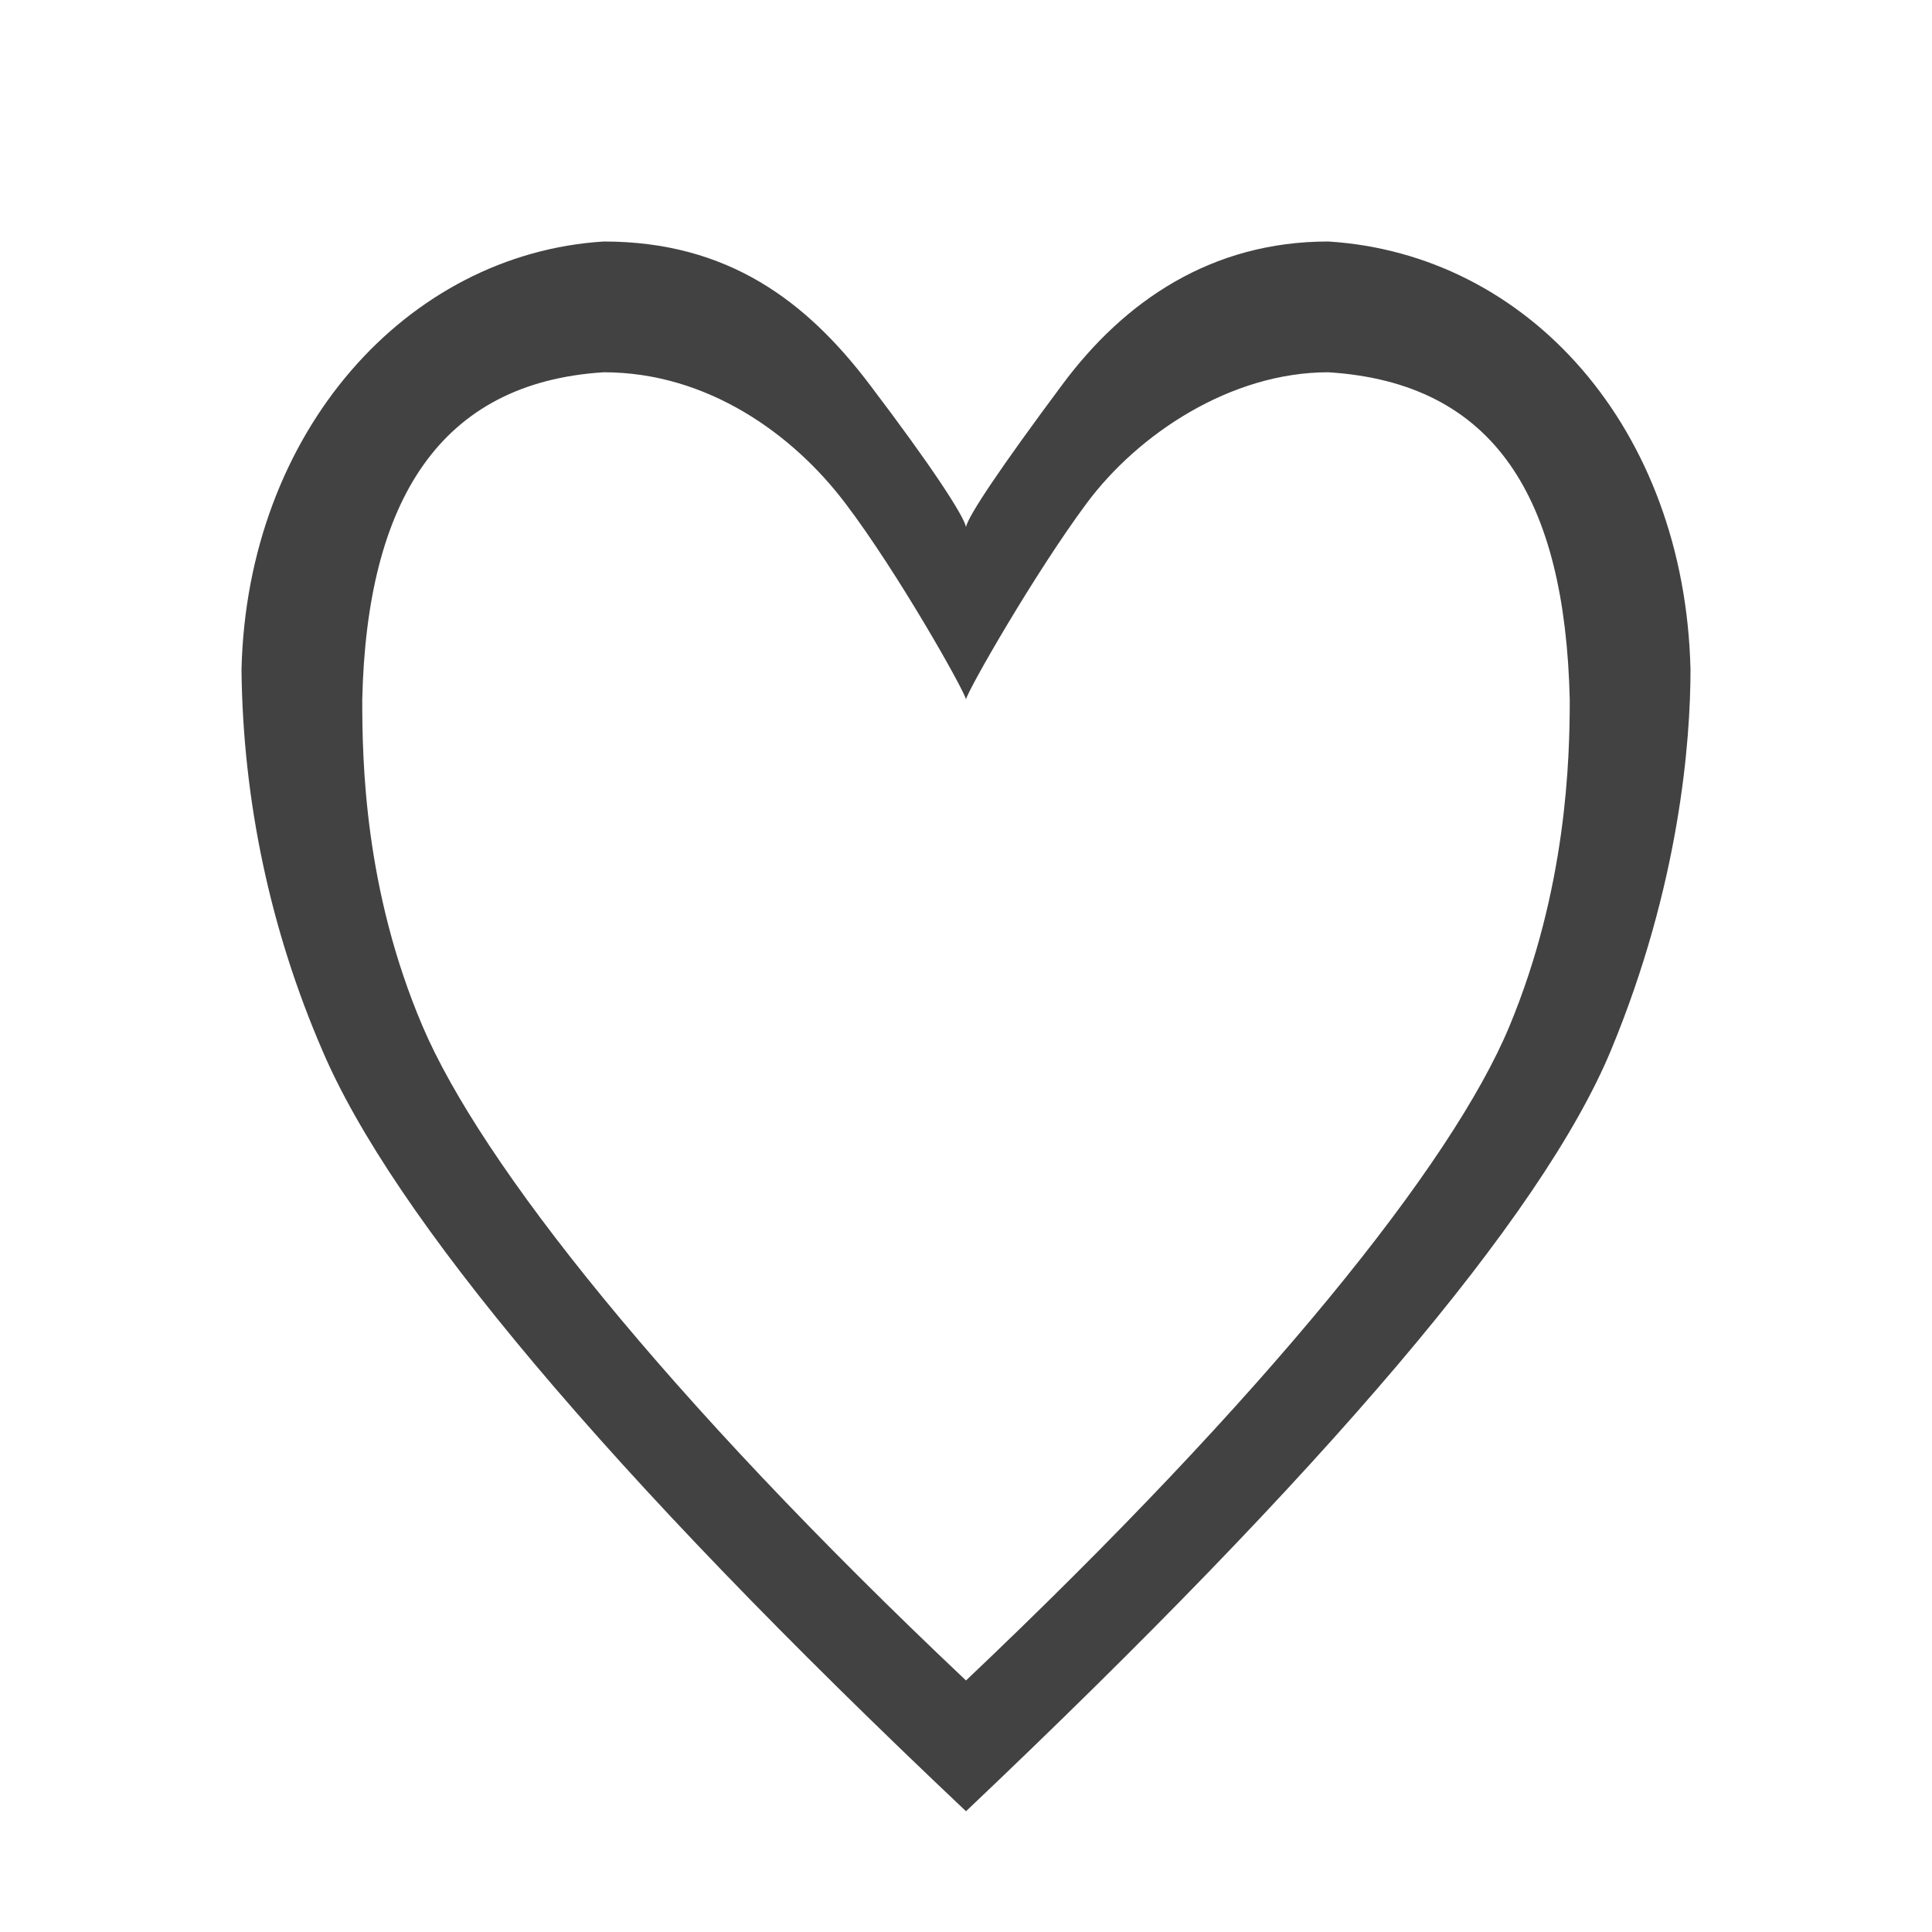
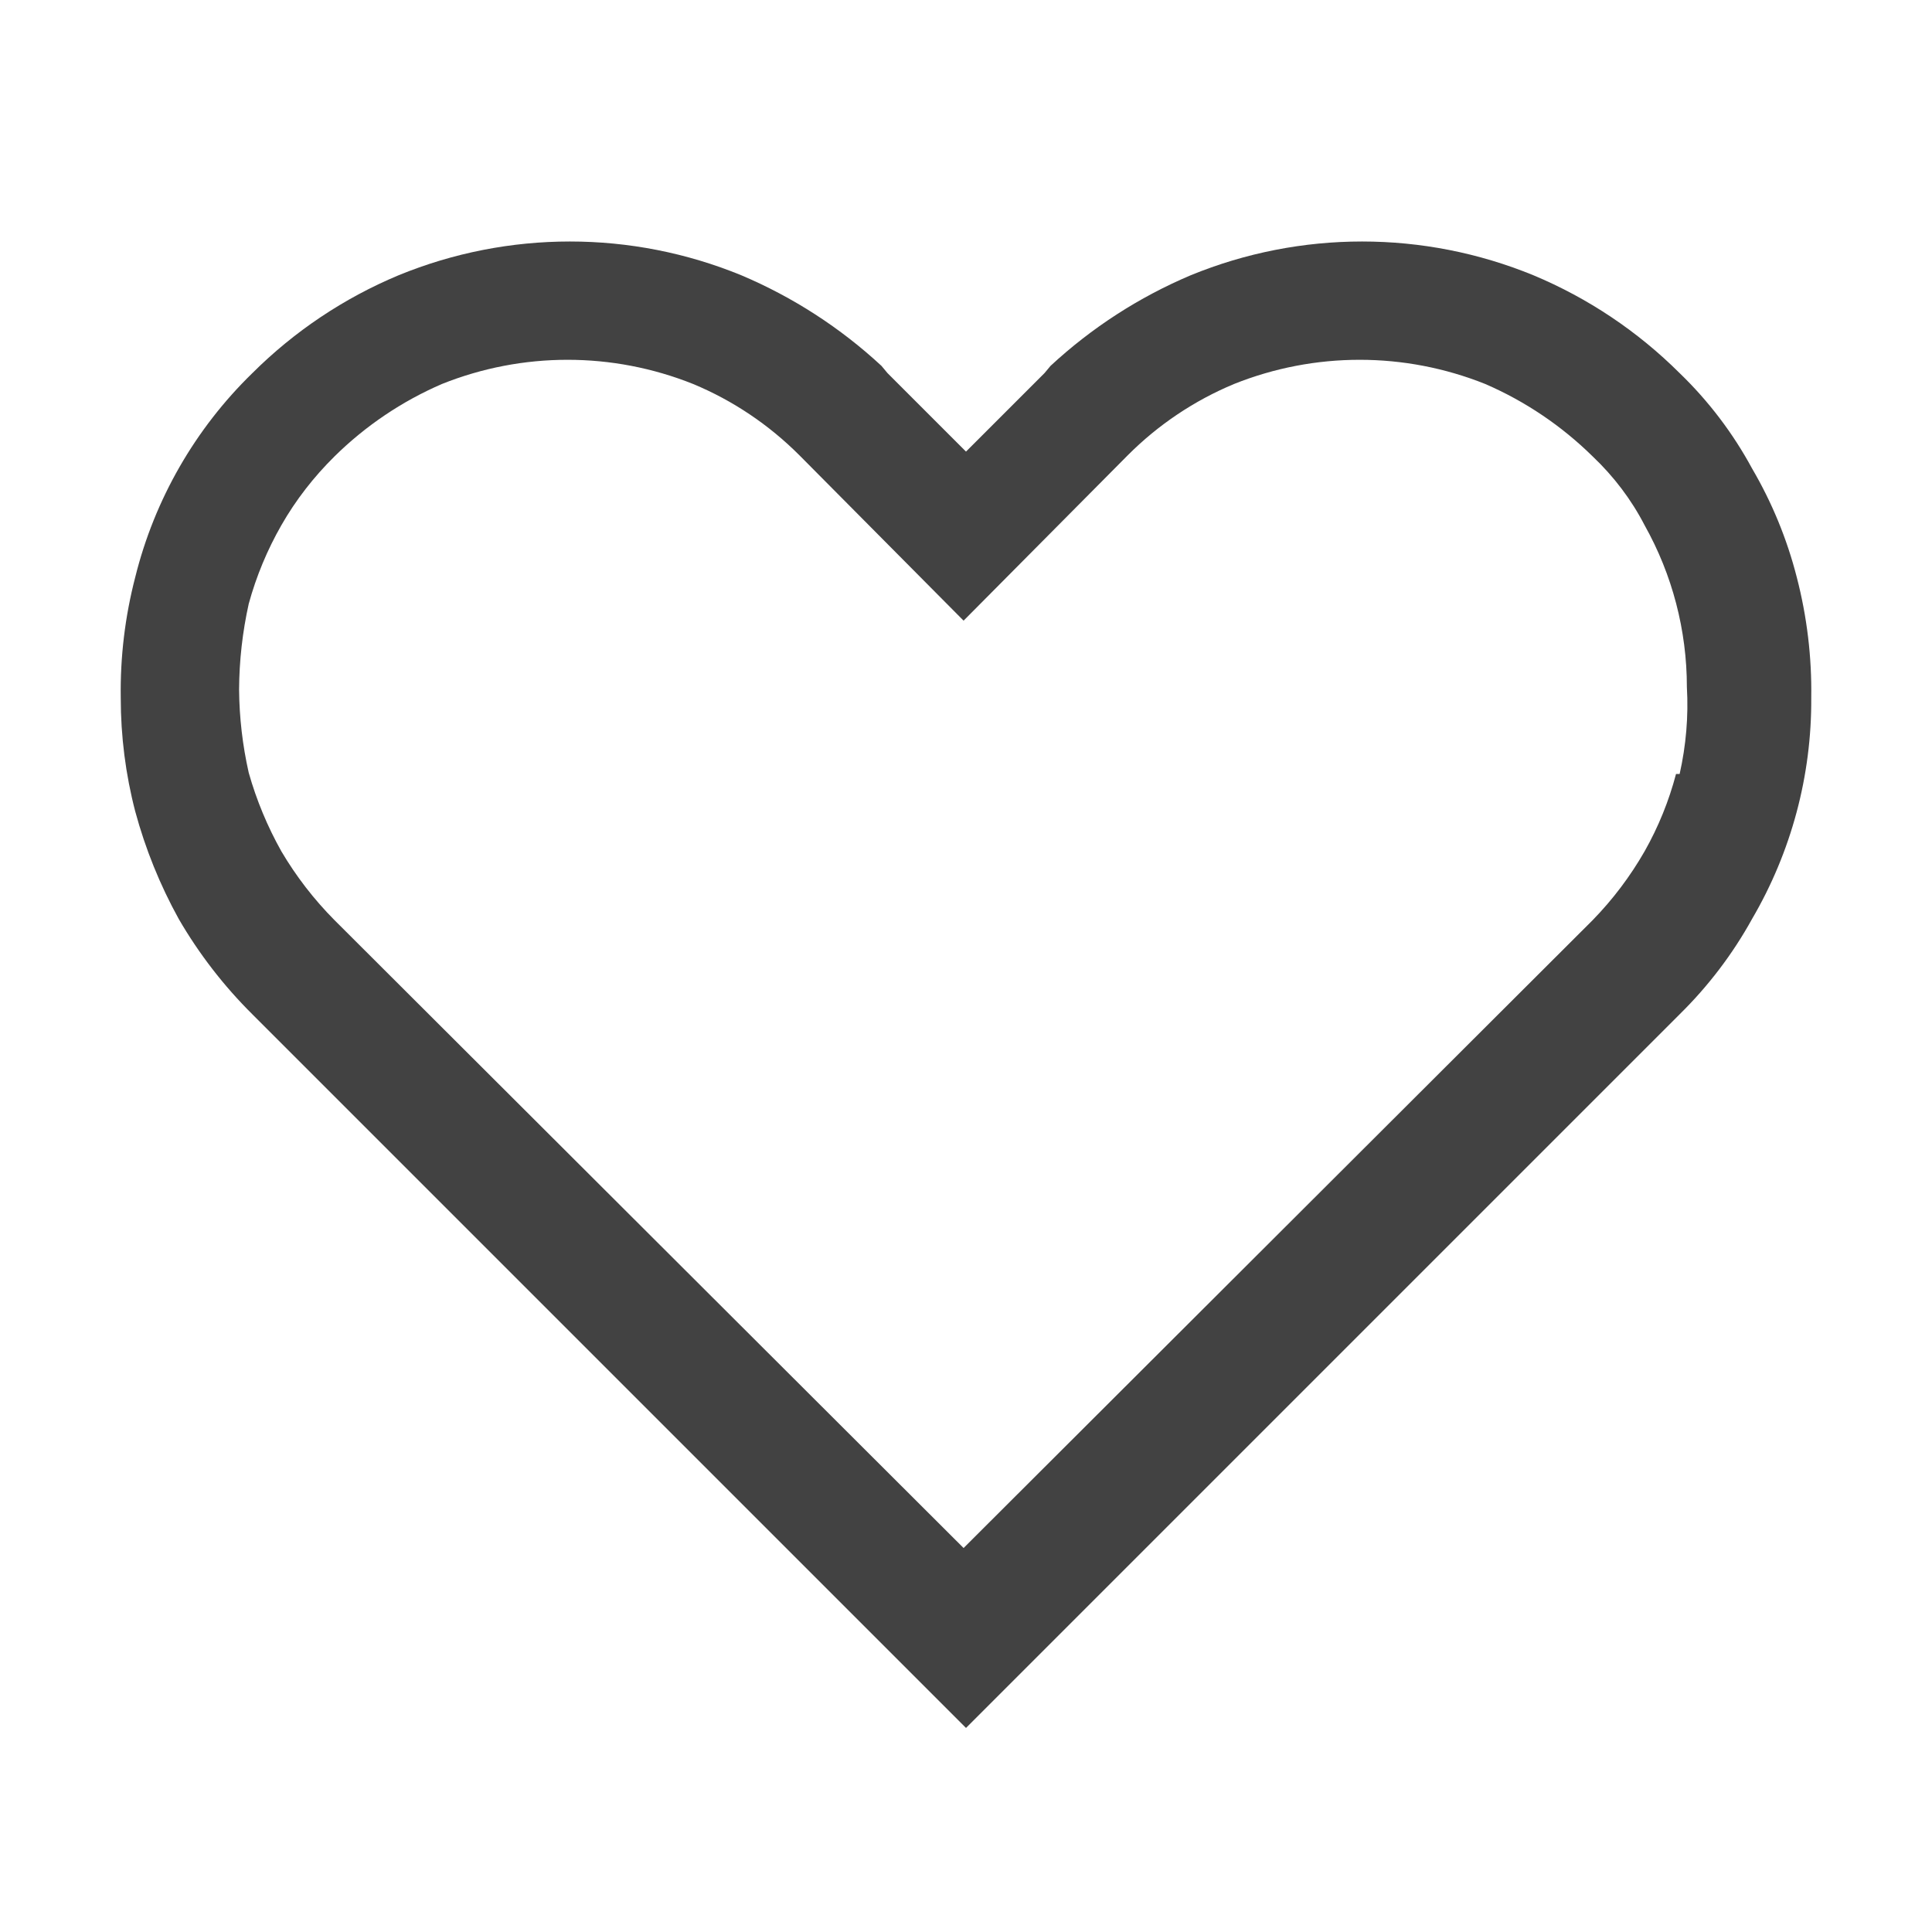
<svg xmlns="http://www.w3.org/2000/svg" width="16" height="16" fill="none" viewBox="0 0 16 16">
-   <path fill="#424242" fill-rule="evenodd" d="M8.8 3.182C9.31 2.496 10.03 2 11 2c1.658.103 2.953 1.548 3 3.545 0 .591-.09 1.785-.66 3.156C12.77 10.07 10.98 12.175 8 15c-2.99-2.825-4.75-4.94-5.33-6.3A8.16 8.16 0 0 1 2 5.546C2.046 3.575 3.368 2.102 5 2c1.03 0 1.68.496 2.2 1.182.52.685.78 1.087.8 1.182.02-.095.29-.497.8-1.182zm.2.985c.425-.572 1.192-1.084 2-1.084 1.382.086 1.96 1.044 2 2.709 0 .492-.025 1.566-.5 2.708-.475 1.142-2.017 3.063-4.5 5.417C5.508 11.563 3.983 9.633 3.5 8.5 3.017 7.367 3 6.304 3 5.792c.038-1.642.64-2.624 2-2.709.858 0 1.567.512 2 1.084.433.57.983 1.546 1 1.625.017-.08.575-1.054 1-1.625z" clip-rule="evenodd" />
+   <path fill="#424242" d="M14.88 4.78a3.489 3.489 0 0 0-.37-.9 3.24 3.24 0 0 0-.6-.79 3.78 3.78 0 0 0-1.21-.81 3.74 3.74 0 0 0-2.84 0 4 4 0 0 0-1.16.75l-.05.06-.65.65-.65-.65-.05-.06a4 4 0 0 0-1.16-.75 3.74 3.74 0 0 0-2.84 0 3.78 3.78 0 0 0-1.21.81 3.55 3.55 0 0 0-.97 1.69 3.75 3.75 0 0 0-.12 1c0 .317.04.633.12.94a4 4 0 0 0 .36.89 3.8 3.8 0 0 0 .61.79L8 14.31l5.91-5.91c.237-.233.44-.5.6-.79A3.578 3.578 0 0 0 15 5.78a3.747 3.747 0 0 0-.12-1zm-1 1.63a2.69 2.69 0 0 1-.26.64 2.838 2.838 0 0 1-.43.57l-5.21 5.2-5.21-5.2a2.9 2.9 0 0 1-.44-.57 3 3 0 0 1-.27-.65 3.25 3.25 0 0 1-.08-.69A3.36 3.36 0 0 1 2.06 5a2.8 2.8 0 0 1 .27-.65c.12-.21.268-.4.44-.57a2.91 2.91 0 0 1 .89-.6 2.8 2.8 0 0 1 2.08 0c.33.137.628.338.88.59l1.36 1.37 1.36-1.37a2.72 2.72 0 0 1 .88-.59 2.8 2.8 0 0 1 2.08 0c.331.143.633.347.89.6.174.165.32.357.43.57a2.738 2.738 0 0 1 .35 1.34c.014.242-.007.484-.06.72h-.03z" />
</svg>
